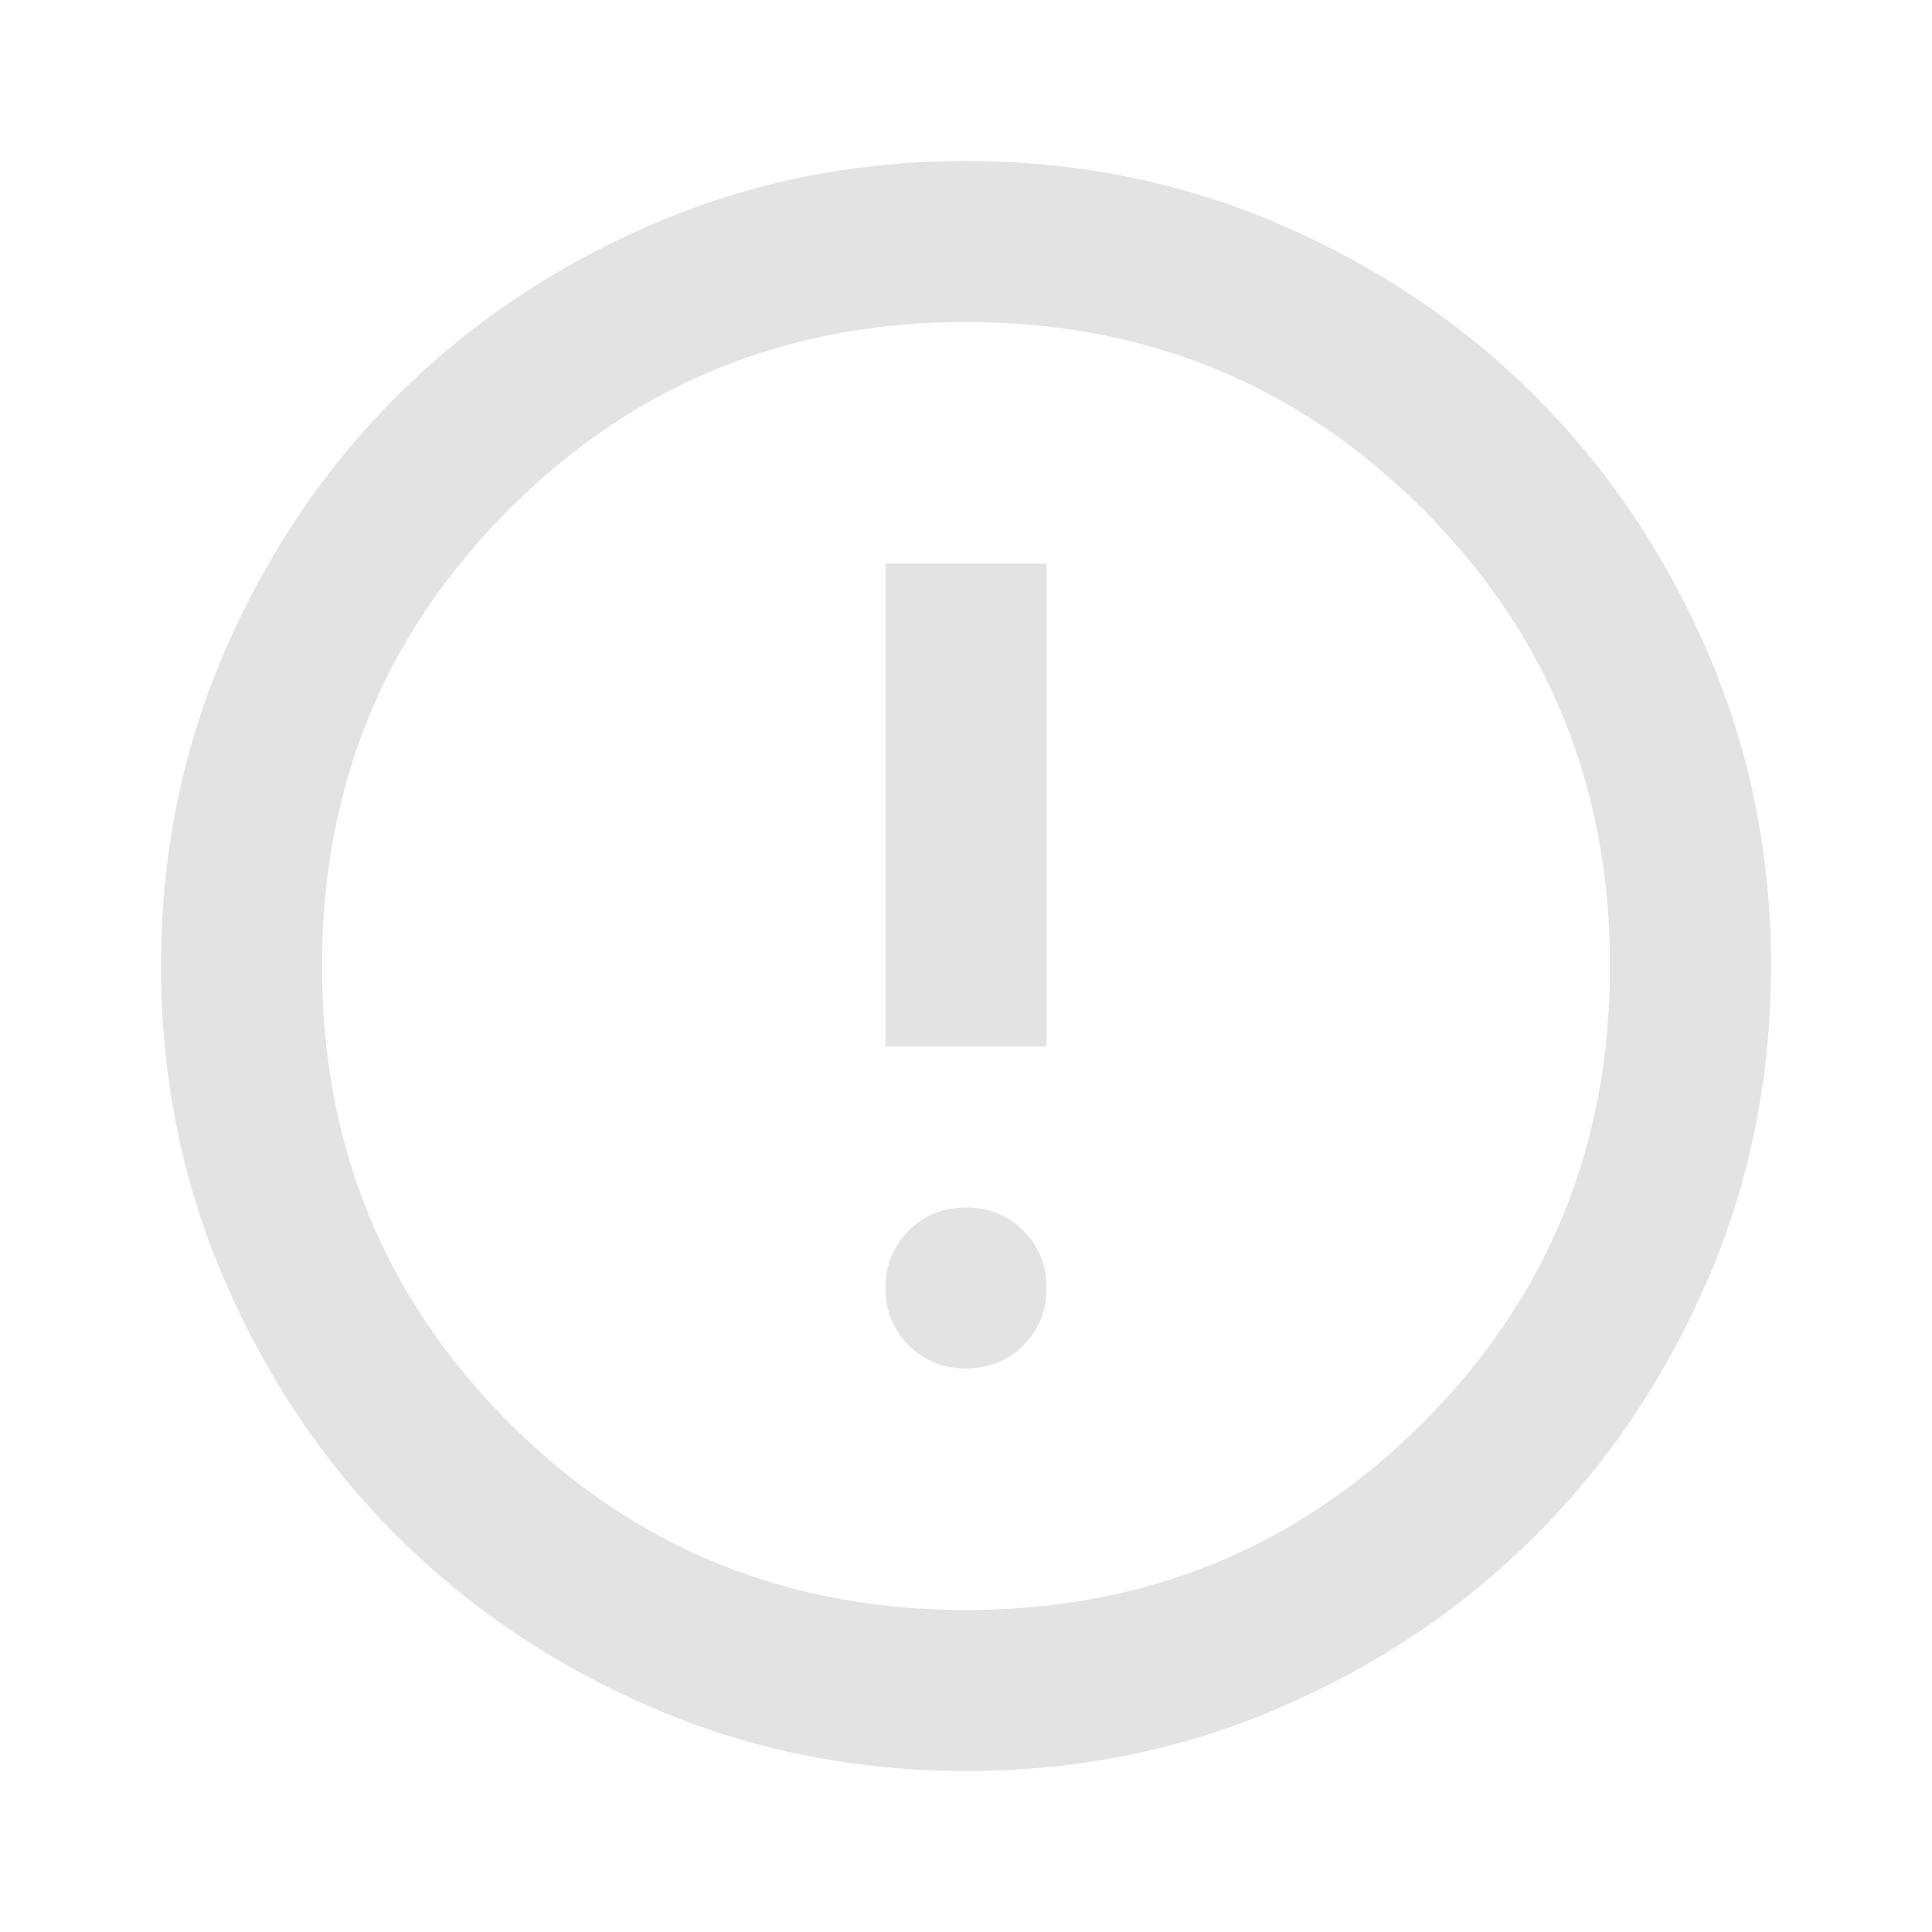
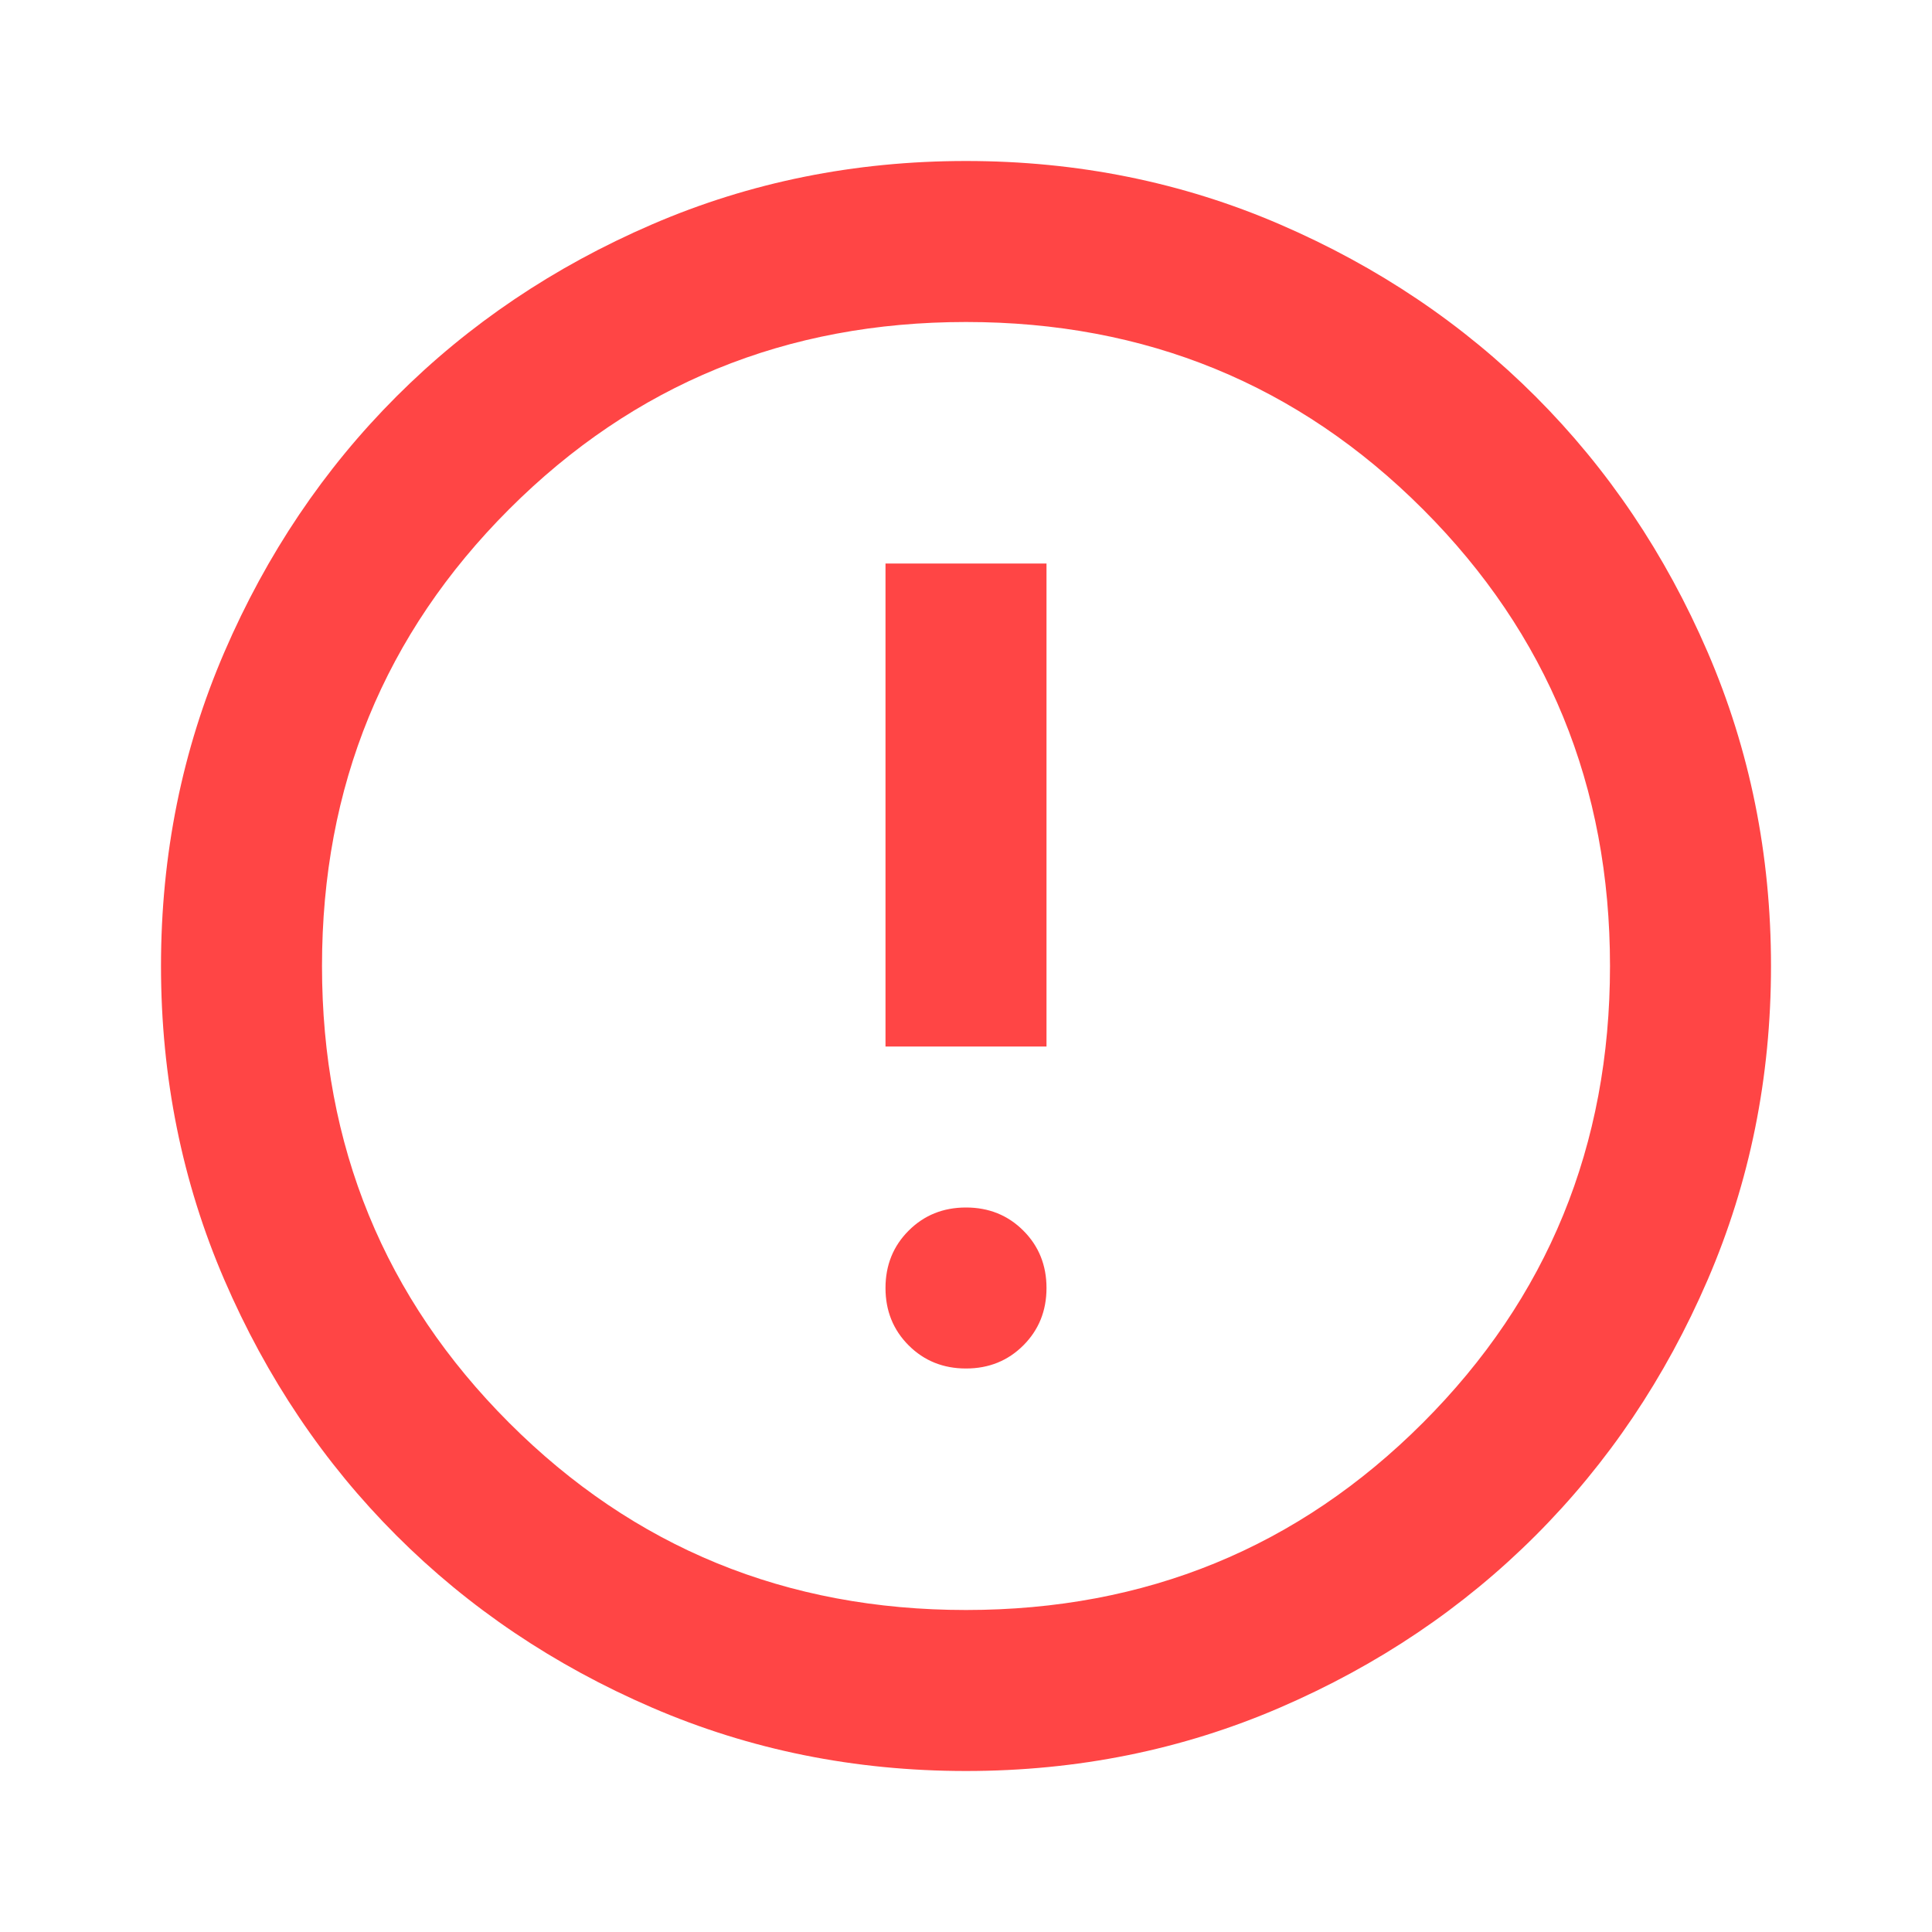
- <svg xmlns="http://www.w3.org/2000/svg" height="24px" viewBox="0 -960 960 960" width="24px" fill="#e3e3e3">
+ <svg xmlns="http://www.w3.org/2000/svg" height="24px" viewBox="0 -960 960 960" width="24px" fill="#ff4545">
  <path d="M480-280q17 0 28.5-11.5T520-320q0-17-11.5-28.5T480-360q-17 0-28.5 11.5T440-320q0 17 11.5 28.5T480-280Zm-40-160h80v-240h-80v240Zm40 360q-83 0-156-31.5T197-197q-54-54-85.5-127T80-480q0-83 31.5-156T197-763q54-54 127-85.5T480-880q83 0 156 31.5T763-763q54 54 85.5 127T880-480q0 83-31.5 156T763-197q-54 54-127 85.5T480-80Zm0-80q134 0 227-93t93-227q0-134-93-227t-227-93q-134 0-227 93t-93 227q0 134 93 227t227 93Zm0-320Z" />
</svg>
